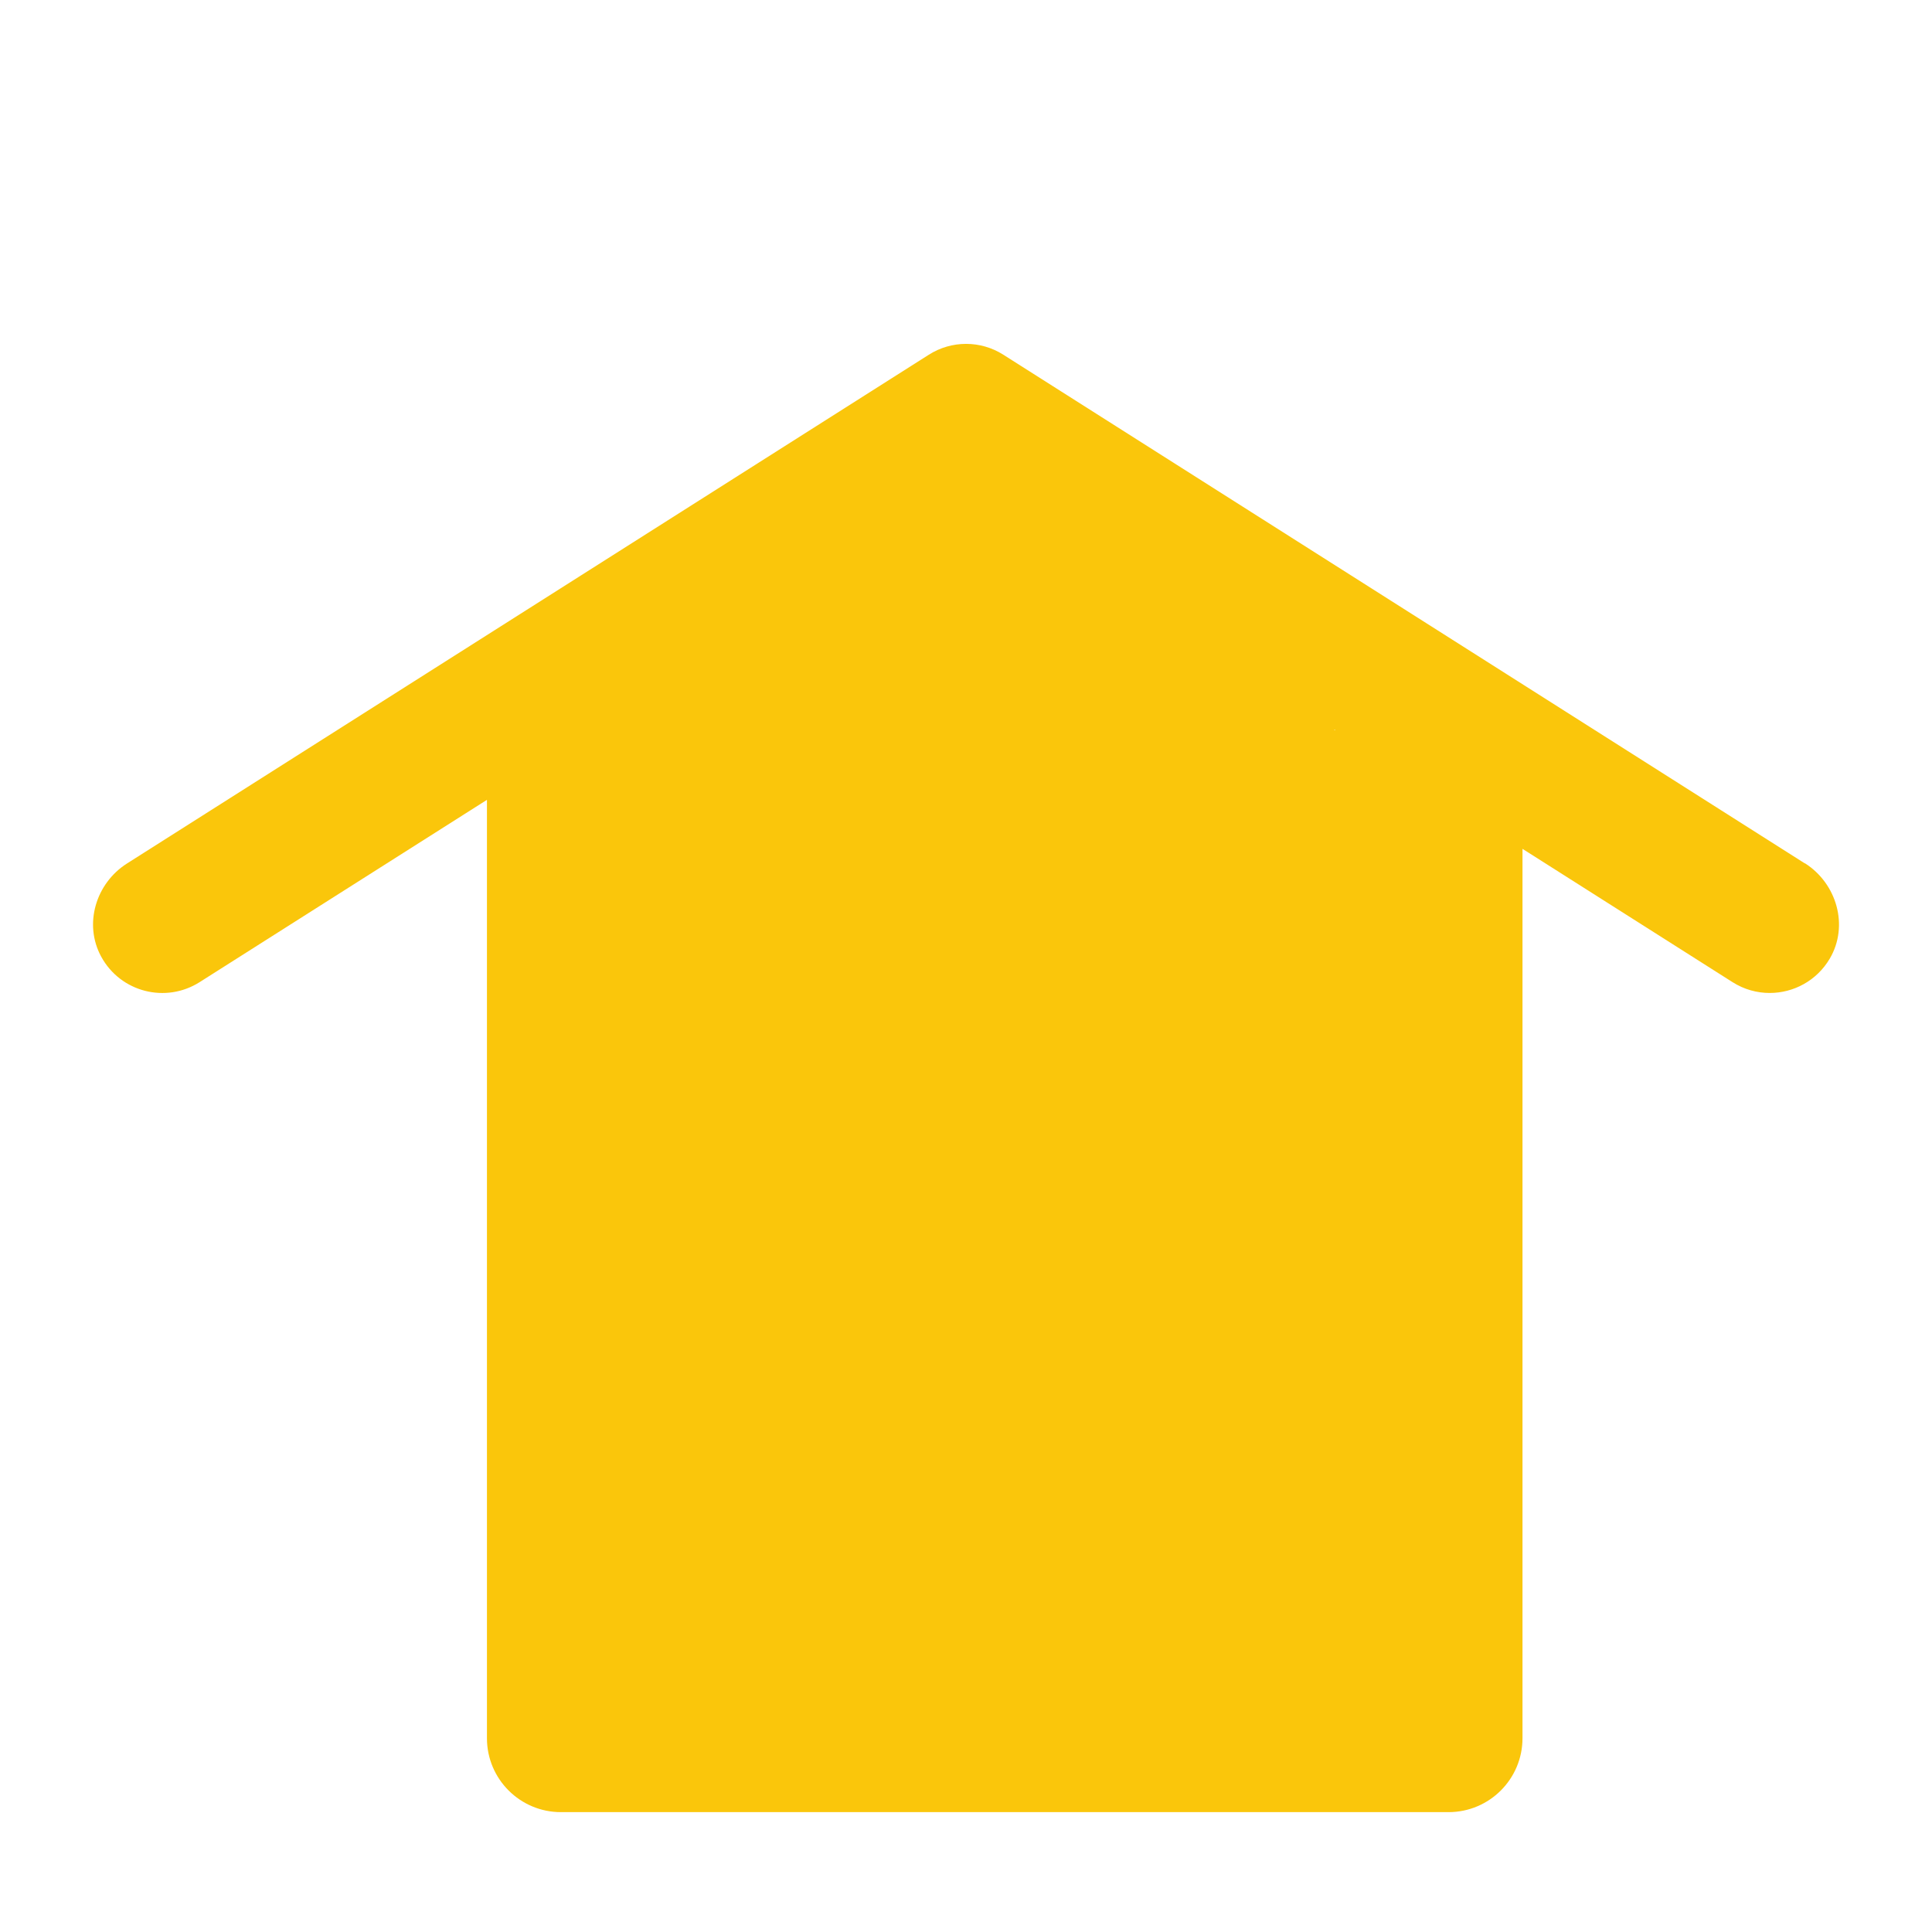
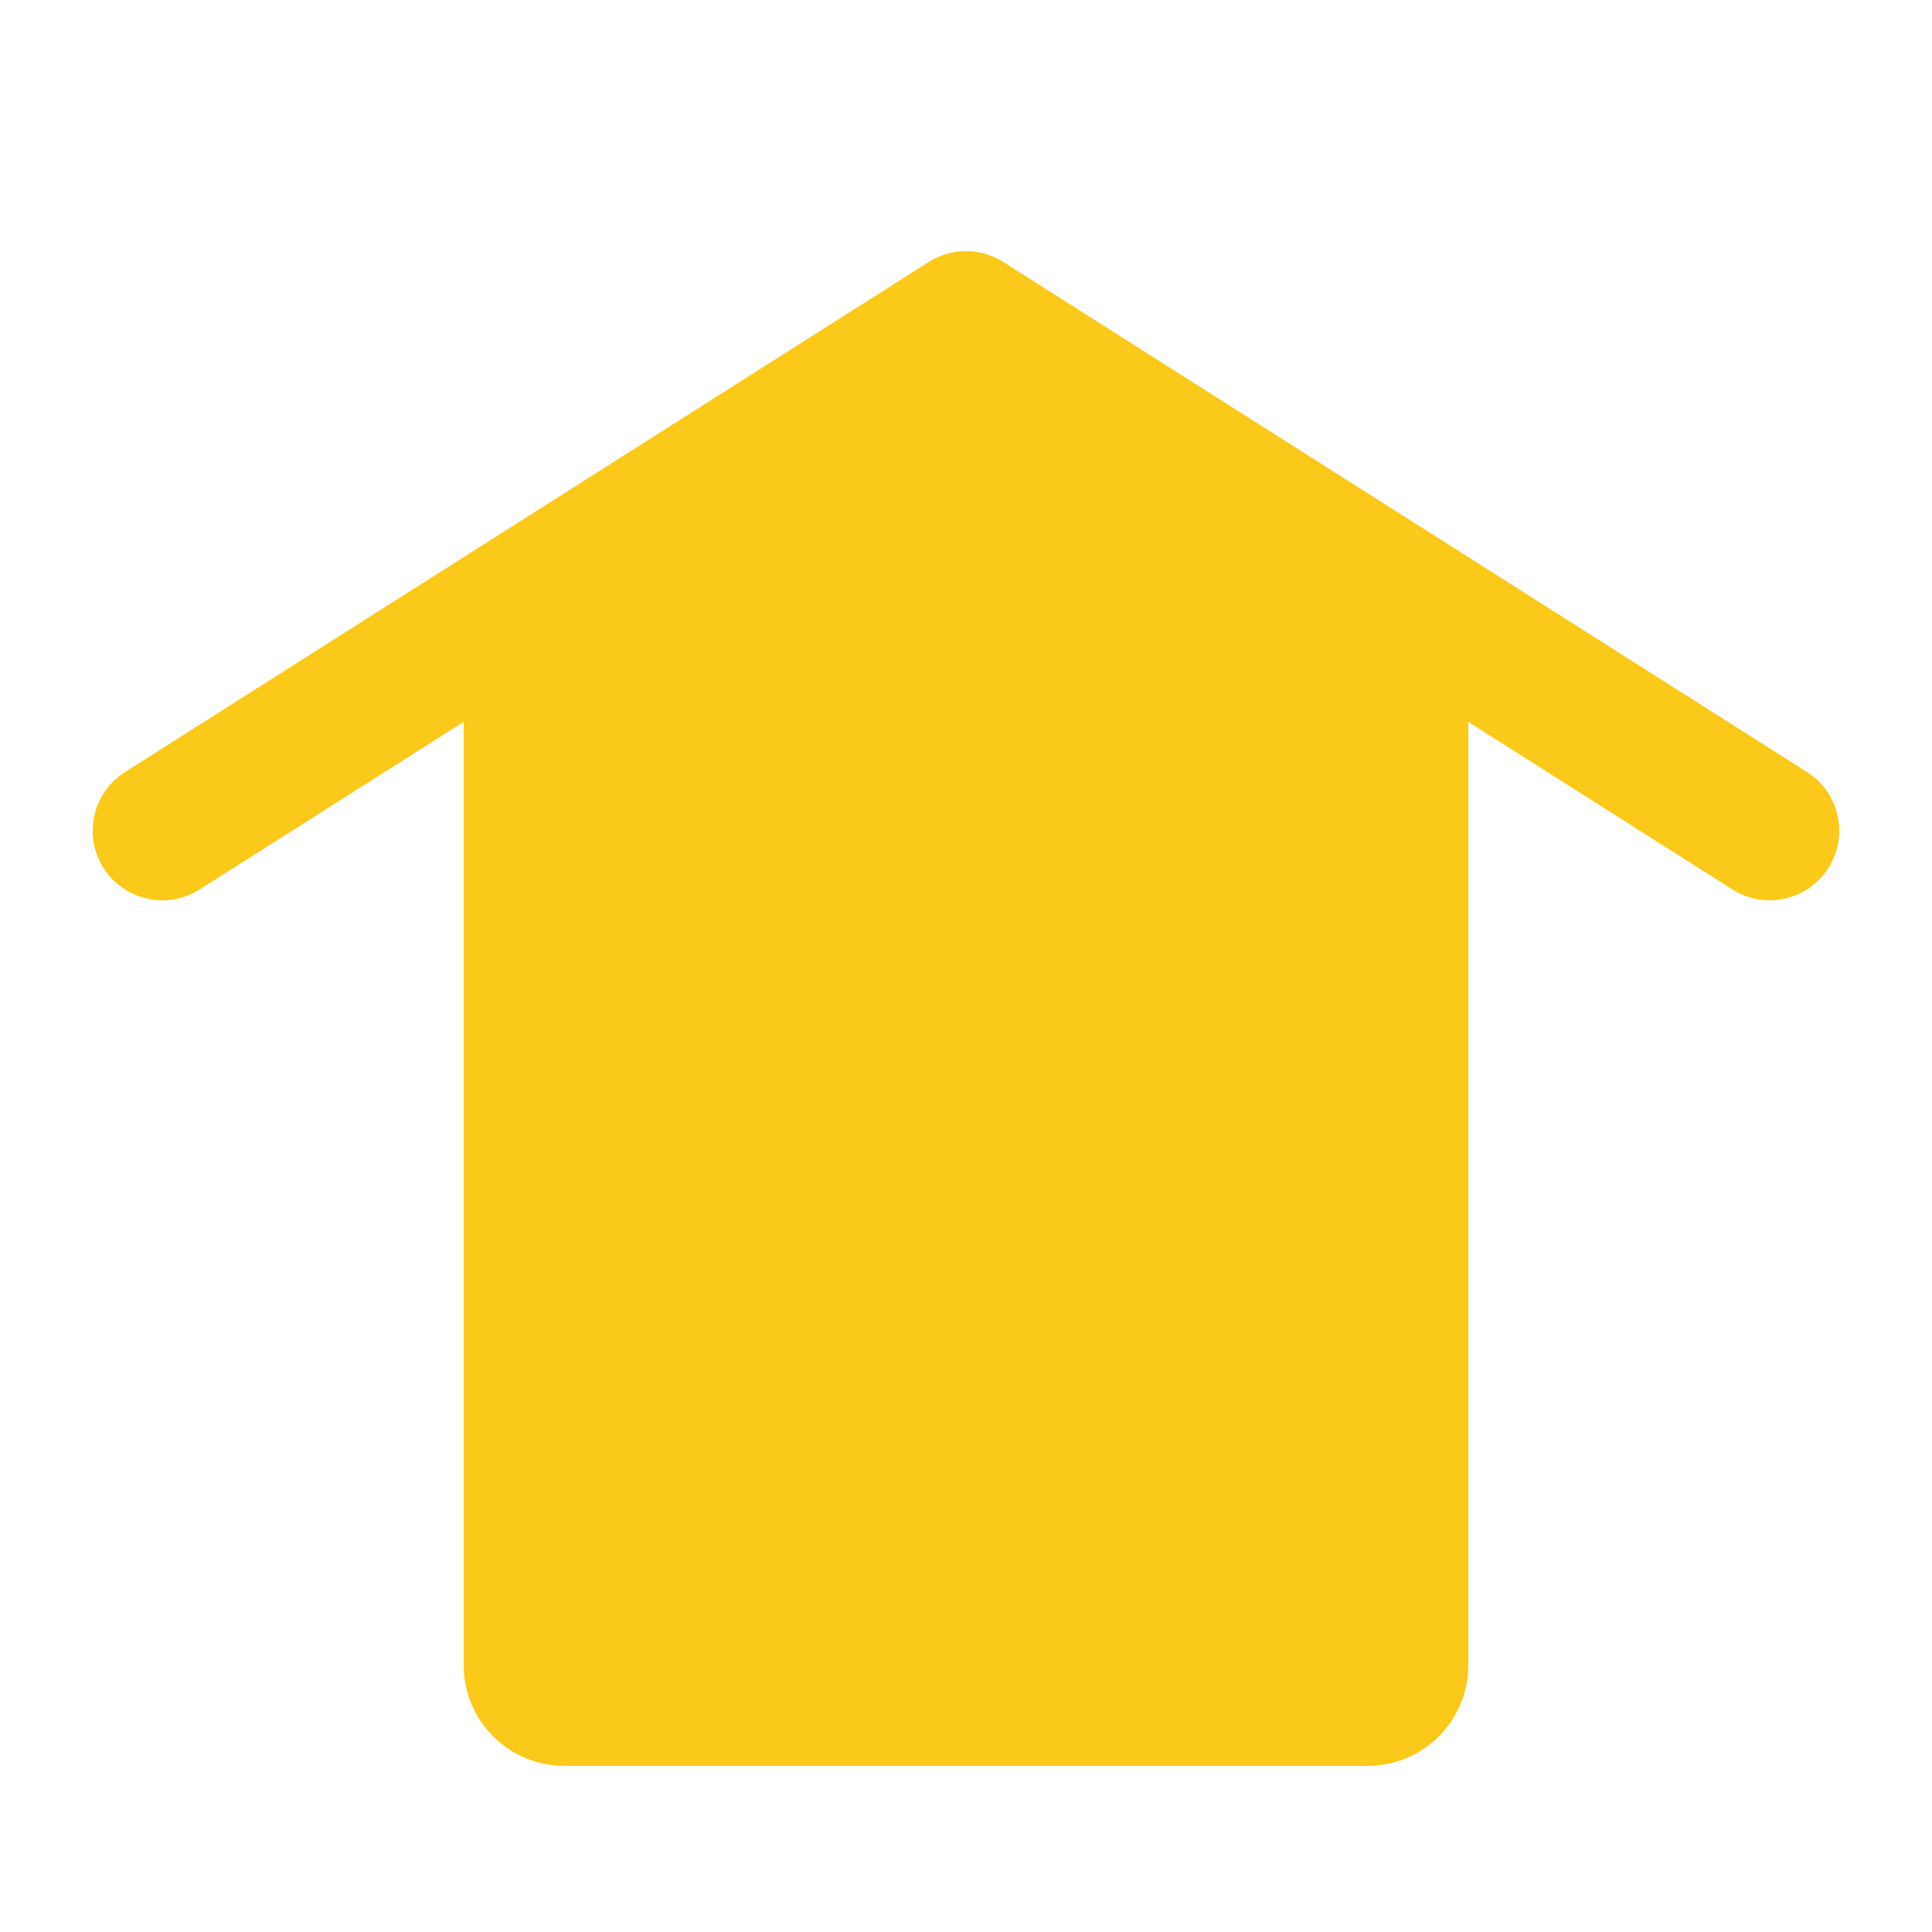
- <svg xmlns="http://www.w3.org/2000/svg" id="Layer_1" data-name="Layer 1" viewBox="0 0 250 250">
+ <svg xmlns="http://www.w3.org/2000/svg" id="indoor" viewBox="0 0 250 250">
  <defs>
    <style>
      .cls-1 {
-         fill: #fac60b;
+         fill: #fac919;
        stroke-width: 0px;
      }
    </style>
  </defs>
-   <path class="cls-1" d="M233.54,111.72l-103.71-65.82c-2.94-1.87-6.7-1.87-9.64,0L16.44,111.73c-4.05,2.57-5.64,7.86-3.34,12.07,2.52,4.61,8.36,6.06,12.73,3.29l37.18-23.59v121.42c0,5.29,4.29,9.57,9.57,9.57h114.86c5.29,0,9.57-4.29,9.57-9.57v-115.08l27.18,17.25c1.5.95,3.16,1.4,4.81,1.4,3.08,0,6.09-1.58,7.78-4.46,2.48-4.23.91-9.7-3.23-12.33ZM172.62,94.5l.09-.06.1.06h-.19Z" />
+   <path class="cls-1" d="M236.6,112.32c-1.72,2.7-4.63,4.18-7.61,4.18-1.65,0-3.32-.45-4.81-1.4l-34.18-21.69v122.06c0,7.2-5.83,13.03-13.03,13.03h-103.94c-7.2,0-13.03-5.83-13.03-13.03v-122.06l-34.18,21.69c-4.2,2.66-9.76,1.42-12.42-2.78-2.66-4.19-1.42-9.76,2.78-12.42L120.18,33.9c2.94-1.87,6.7-1.87,9.64,0l104,66c4.2,2.66,5.44,8.23,2.78,12.42Z" />
</svg>
